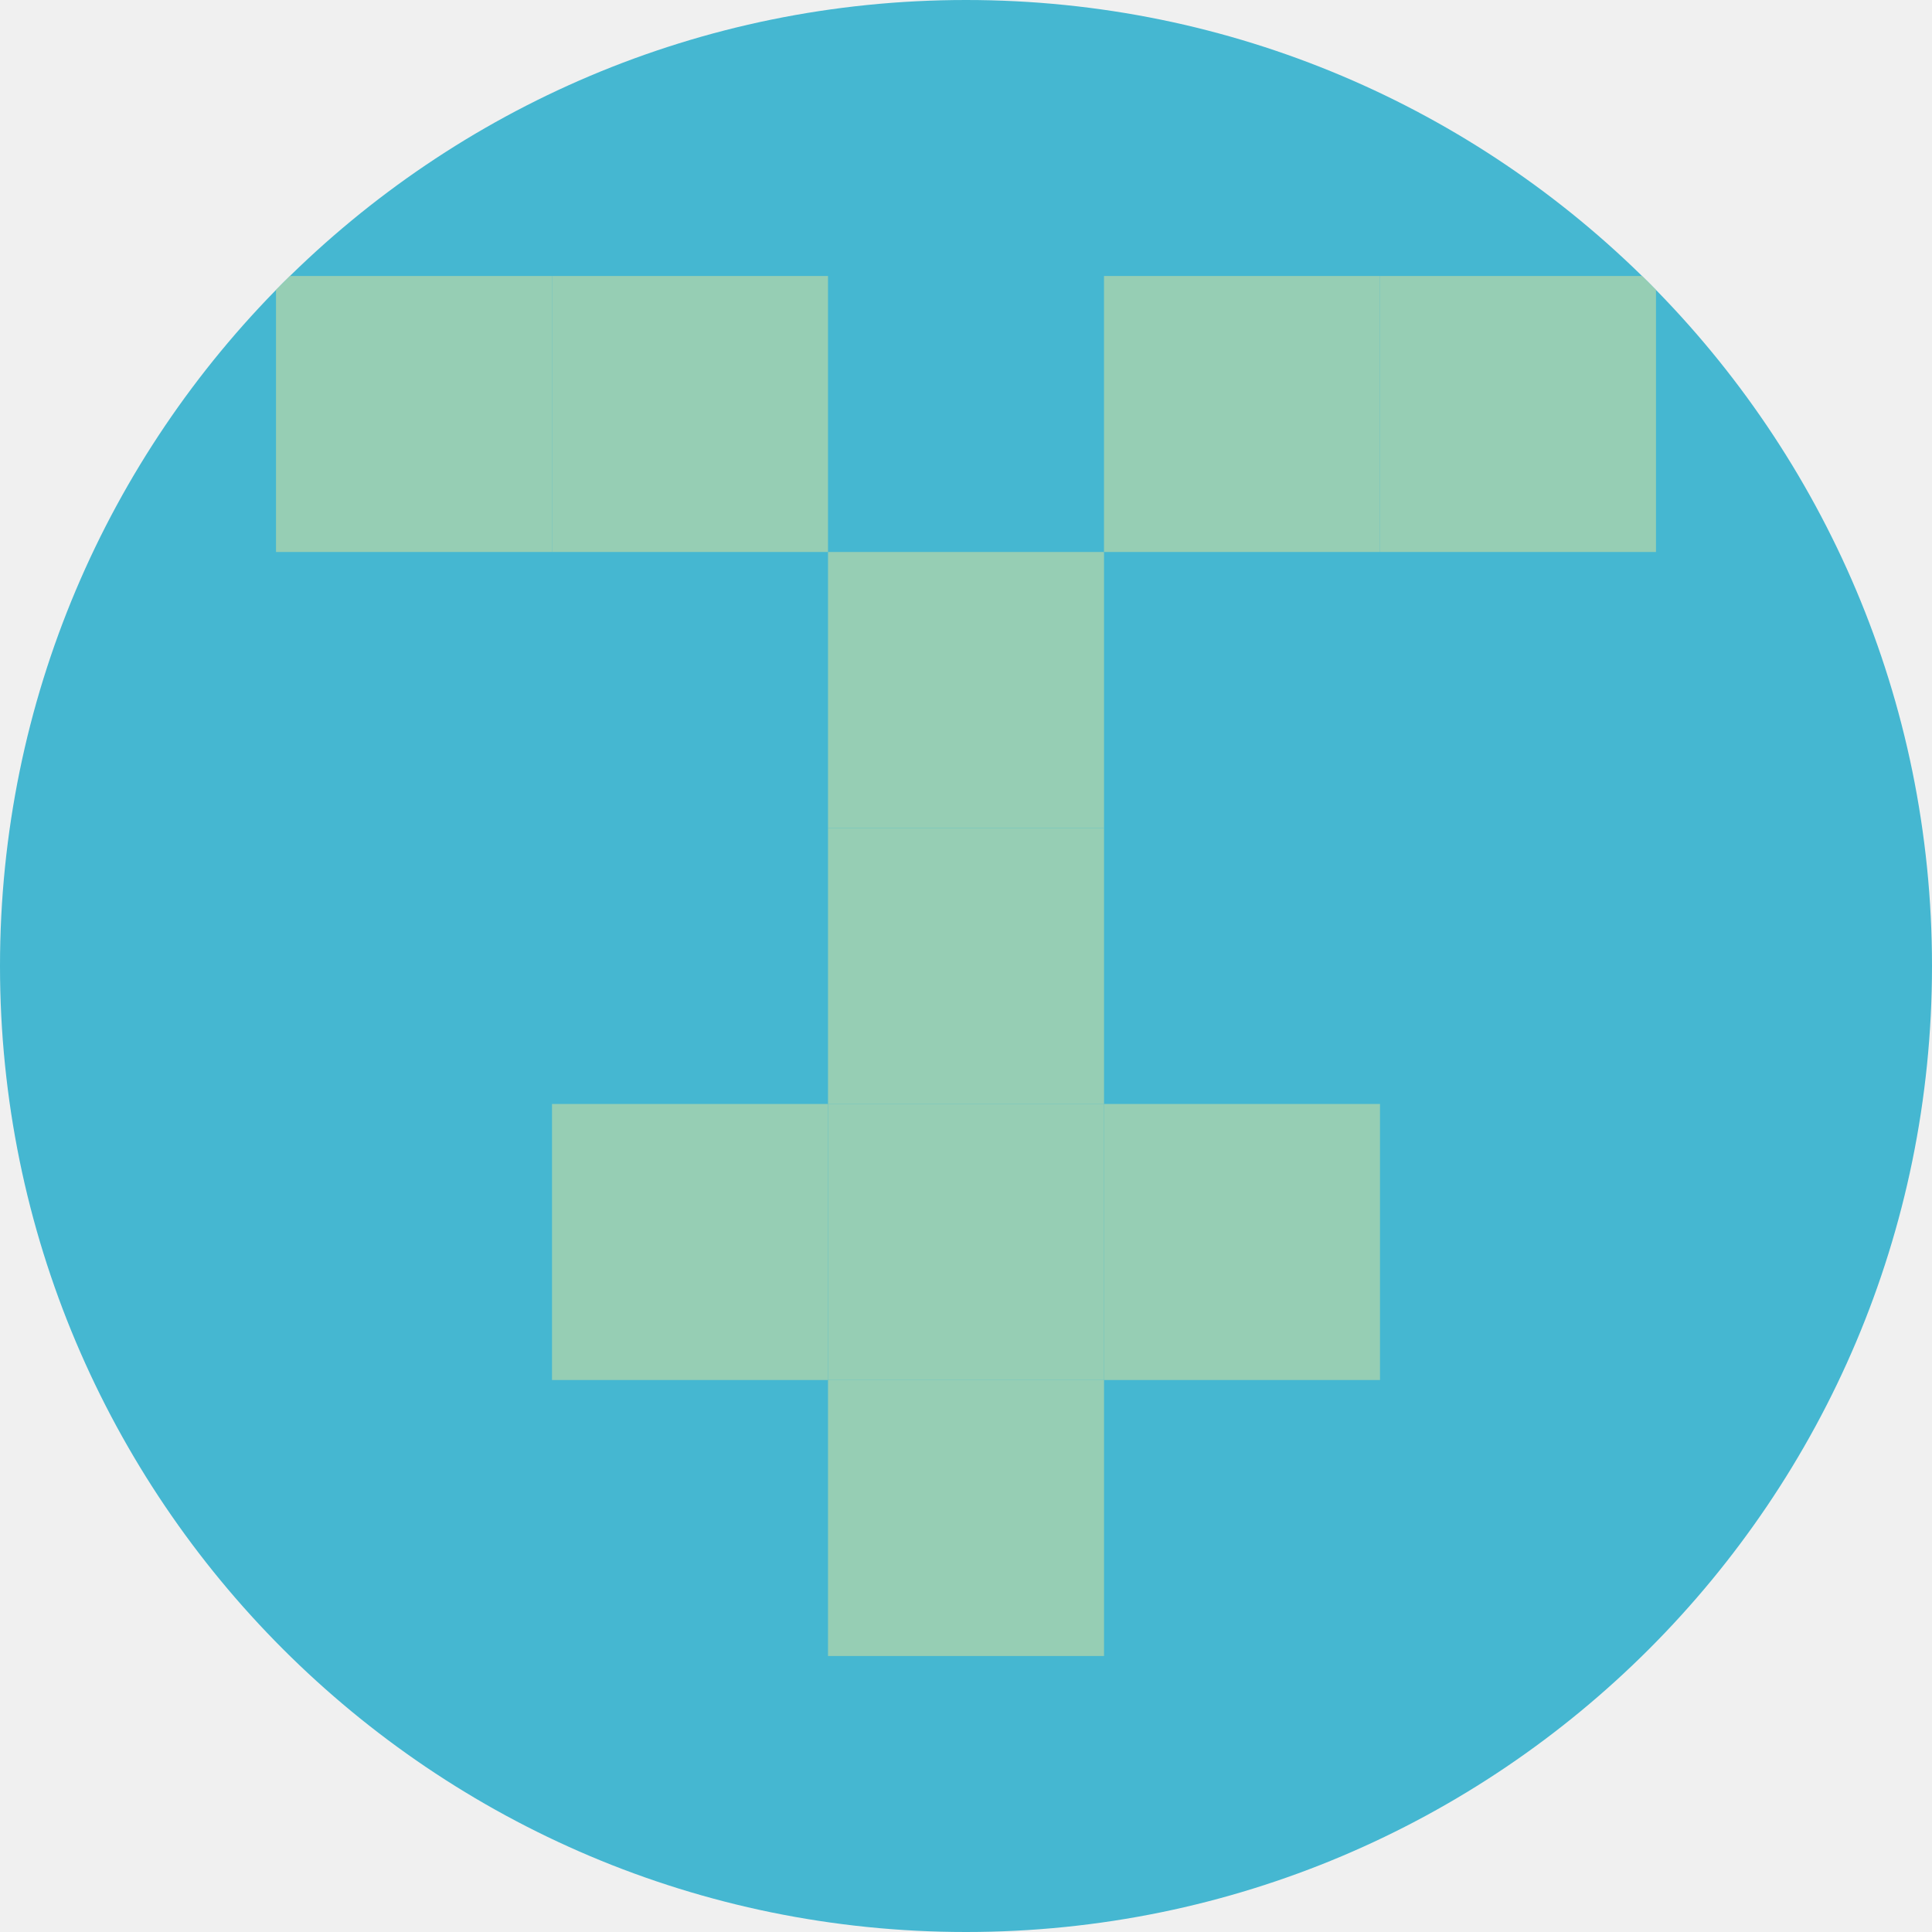
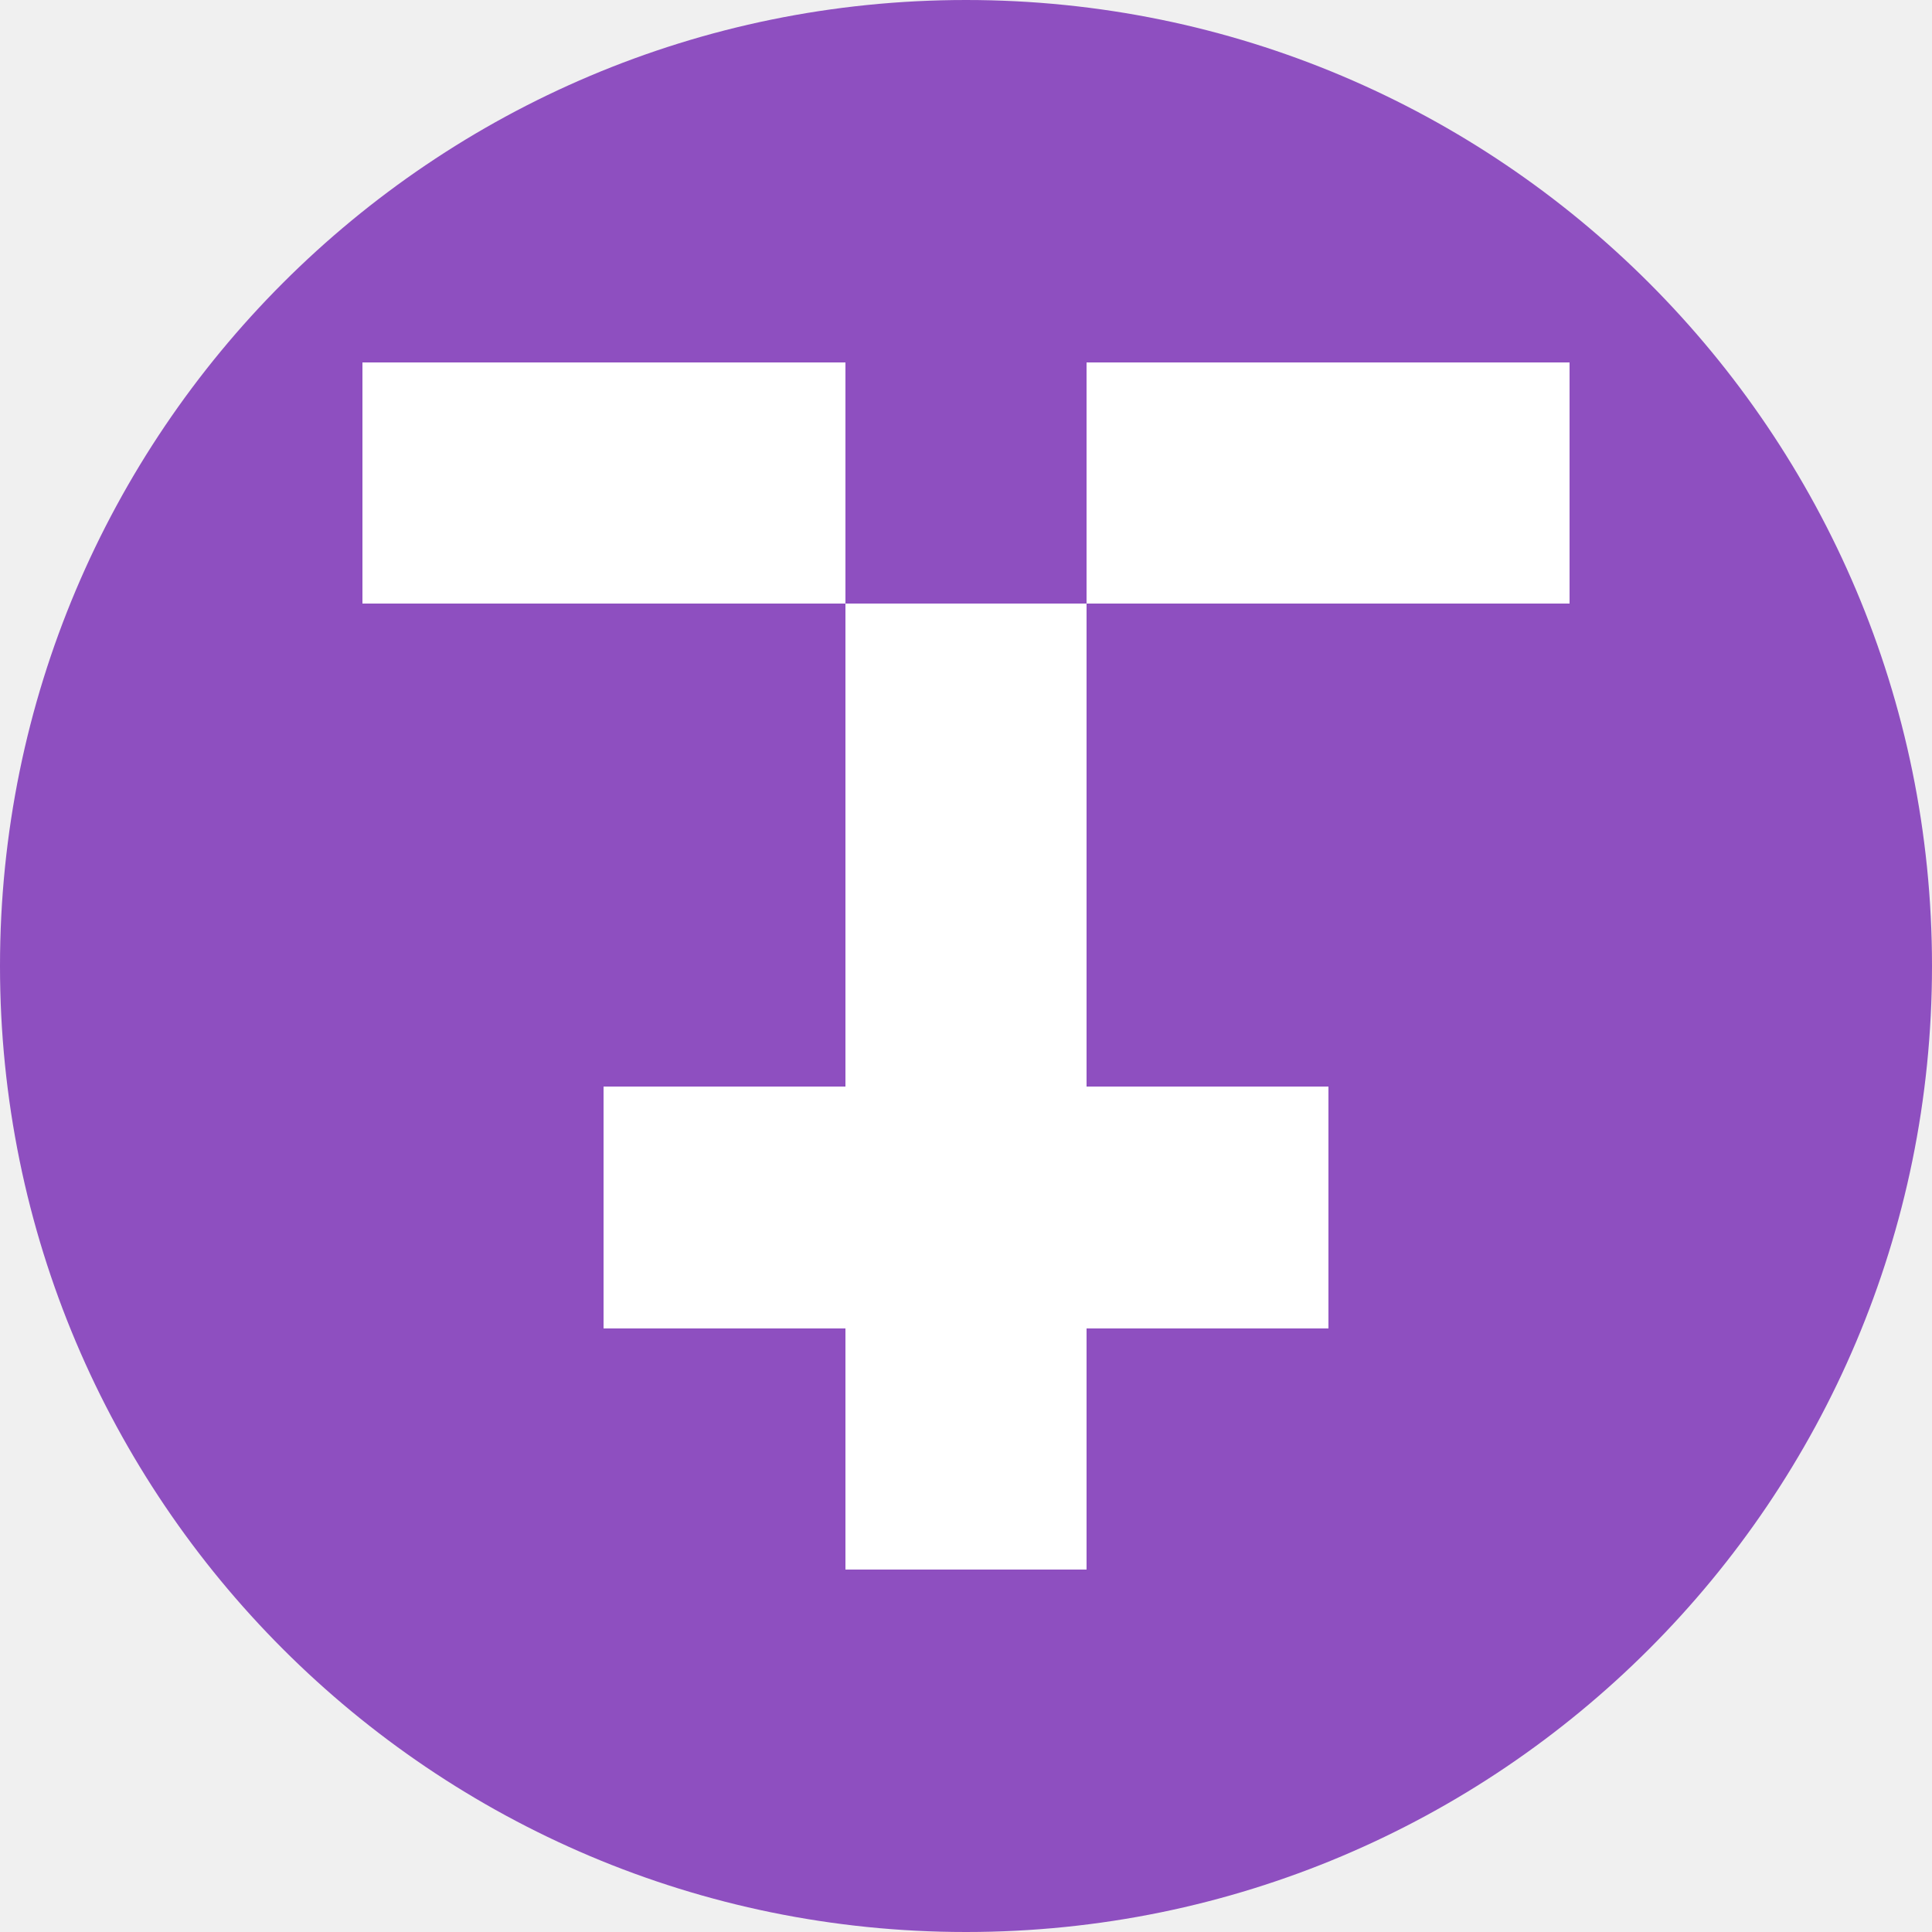
<svg xmlns="http://www.w3.org/2000/svg" viewBox="0 0 64 64" width="64" height="64">
  <defs>
    <clipPath id="clip-1pz4gqyksih">
      <circle cx="32" cy="32" r="32" />
    </clipPath>
  </defs>
  <g clip-path="url(#clip-1pz4gqyksih)">
-     <rect x="0" y="0" width="64" height="64" fill="#45B7D1" />
-     <rect x="9.143" y="9.143" width="9.143" height="9.143" fill="#96CEB4" />
-     <rect x="18.286" y="9.143" width="9.143" height="9.143" fill="#96CEB4" />
-     <rect x="36.571" y="9.143" width="9.143" height="9.143" fill="#96CEB4" />
-     <rect x="45.714" y="9.143" width="9.143" height="9.143" fill="#96CEB4" />
-     <rect x="27.429" y="18.286" width="9.143" height="9.143" fill="#96CEB4" />
-     <rect x="27.429" y="27.429" width="9.143" height="9.143" fill="#96CEB4" />
-     <rect x="18.286" y="36.571" width="9.143" height="9.143" fill="#96CEB4" />
-     <rect x="27.429" y="36.571" width="9.143" height="9.143" fill="#96CEB4" />
-     <rect x="36.571" y="36.571" width="9.143" height="9.143" fill="#96CEB4" />
-     <rect x="27.429" y="45.714" width="9.143" height="9.143" fill="#96CEB4" />
+     <rect x="0" y="0" width="64" height="64" fill="#8E4FC0" />
+     <g shape-rendering="crispEdges">
+       <rect x="12" y="12" width="8" height="8" fill="#FFFFFF" />
+       <rect x="20" y="12" width="8" height="8" fill="#FFFFFF" />
+       <rect x="36" y="12" width="8" height="8" fill="#FFFFFF" />
+       <rect x="44" y="12" width="8" height="8" fill="#FFFFFF" />
+       <rect x="28" y="20" width="8" height="8" fill="#FFFFFF" />
+       <rect x="28" y="28" width="8" height="8" fill="#FFFFFF" />
+       <rect x="20" y="36" width="8" height="8" fill="#FFFFFF" />
+       <rect x="28" y="36" width="8" height="8" fill="#FFFFFF" />
+       <rect x="36" y="36" width="8" height="8" fill="#FFFFFF" />
+       <rect x="28" y="44" width="8" height="8" fill="#FFFFFF" />
+     </g>
  </g>
</svg>
